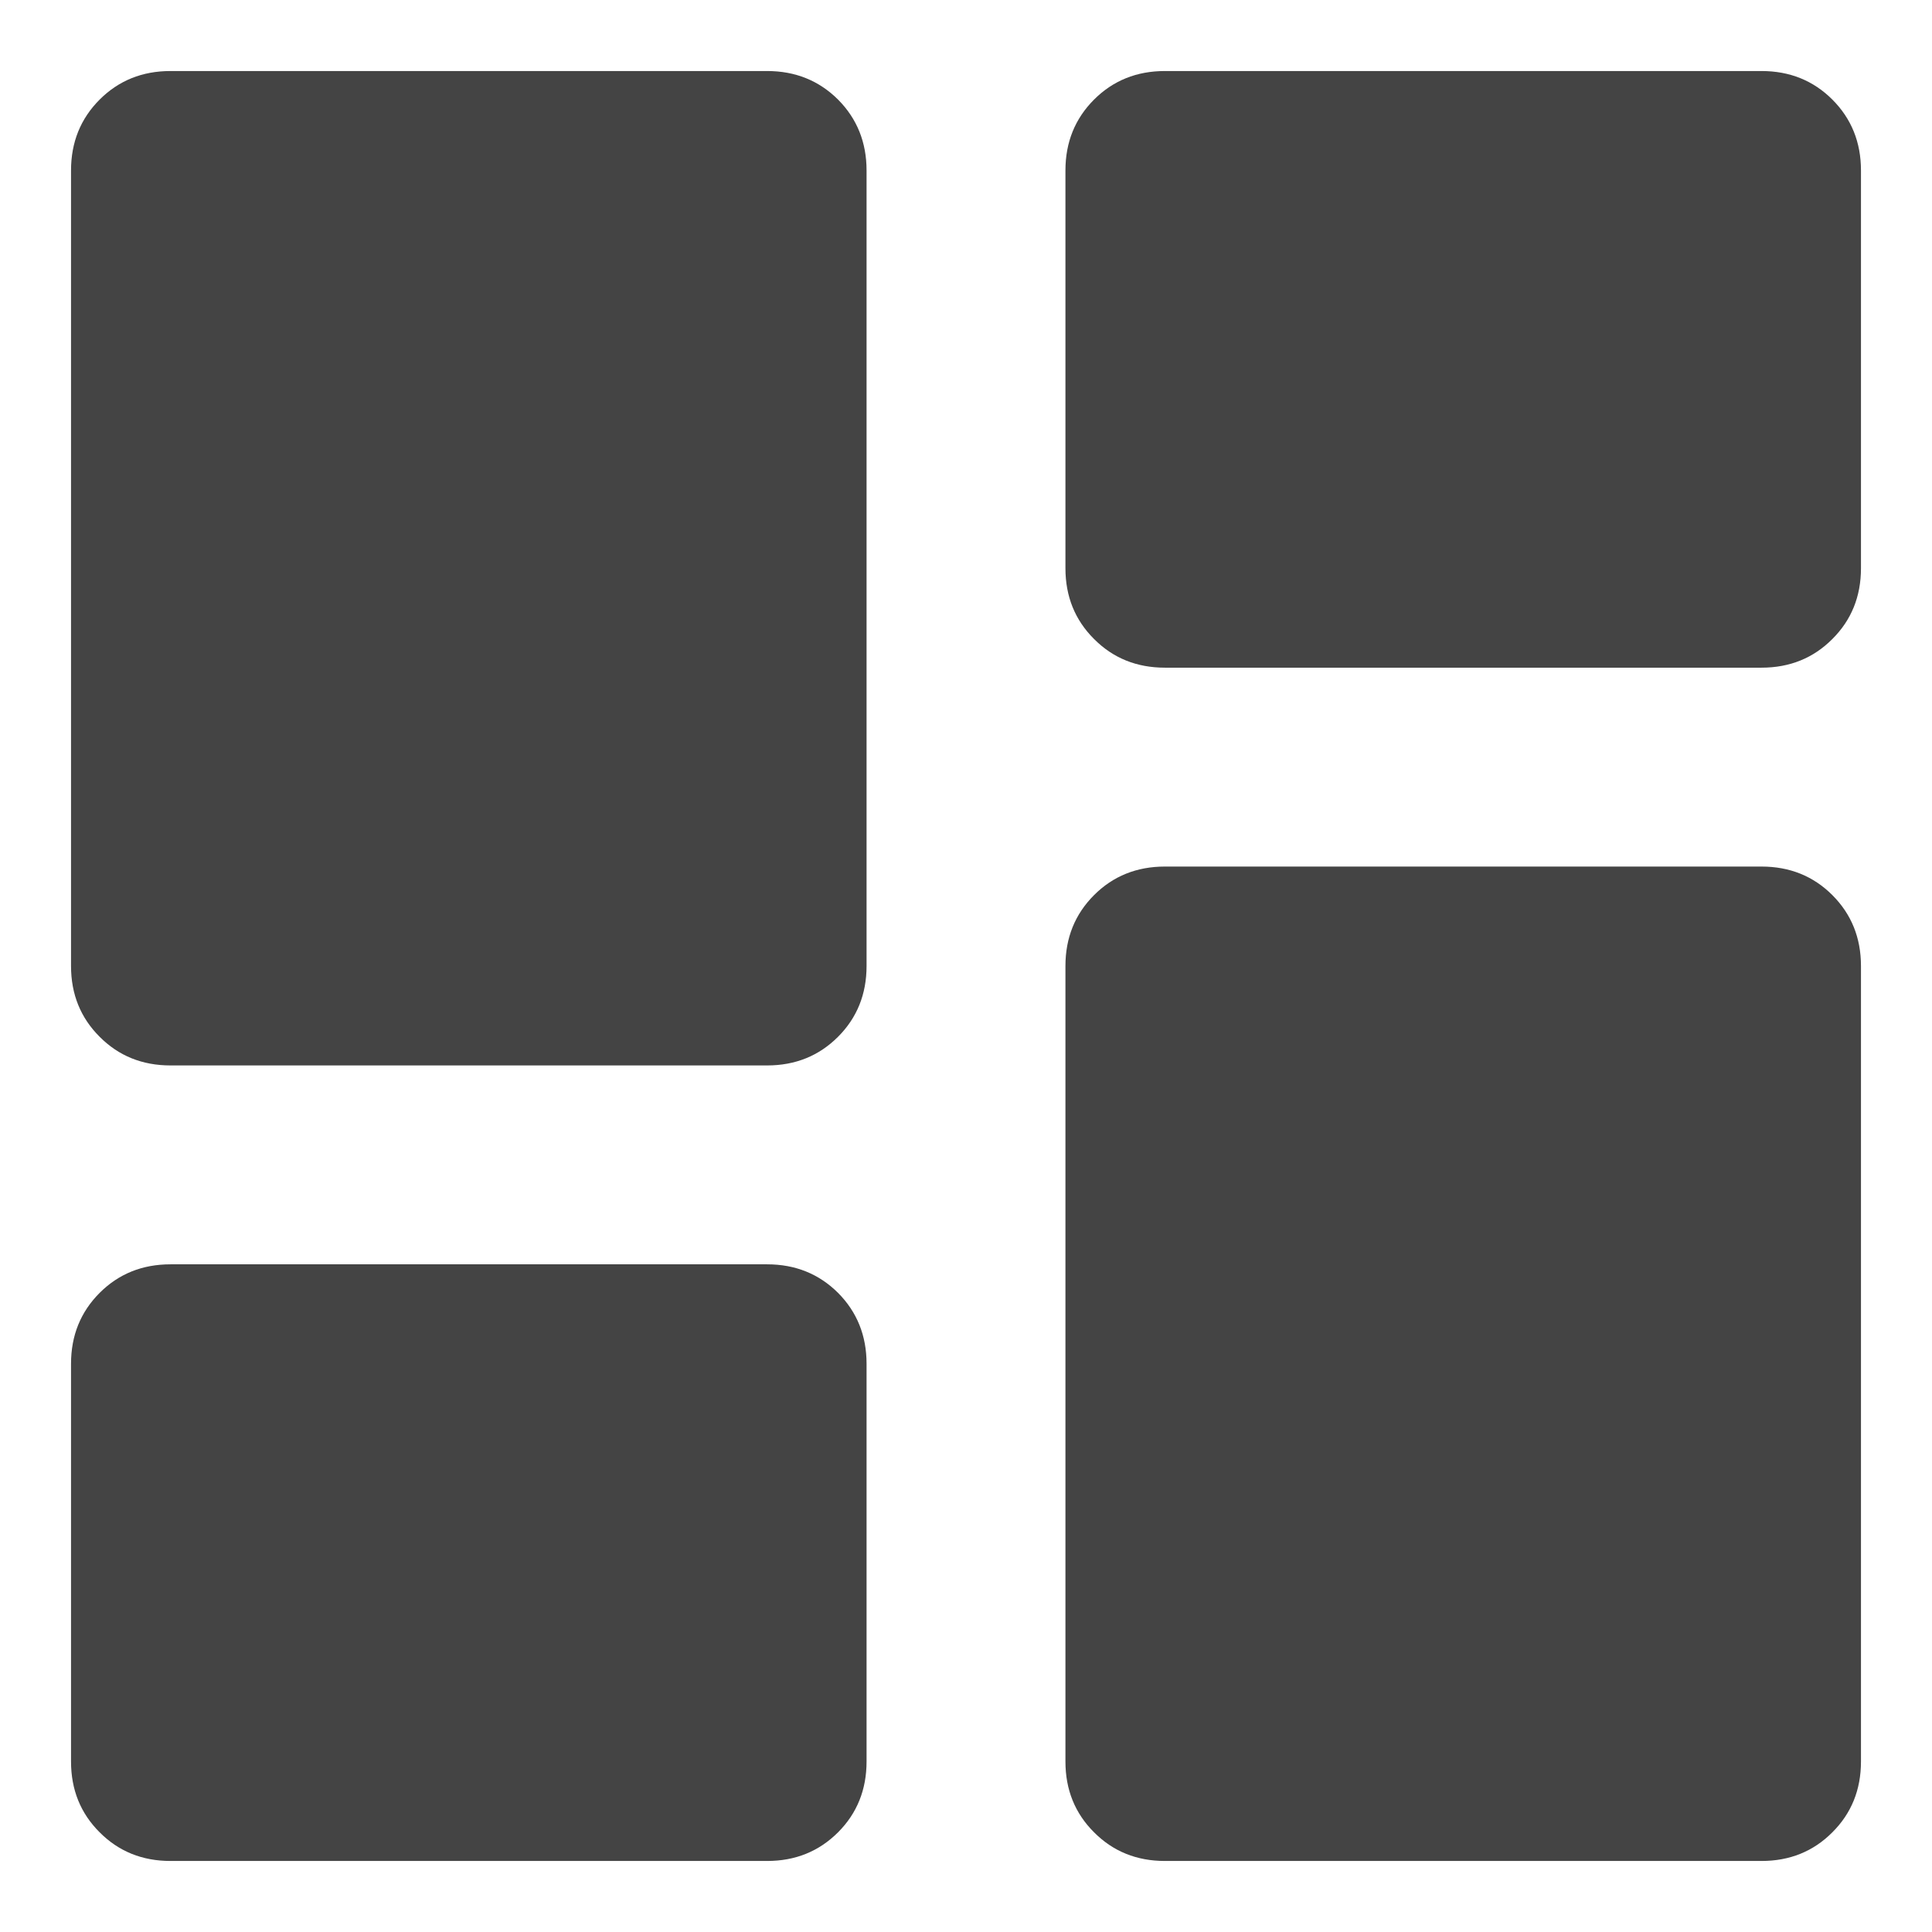
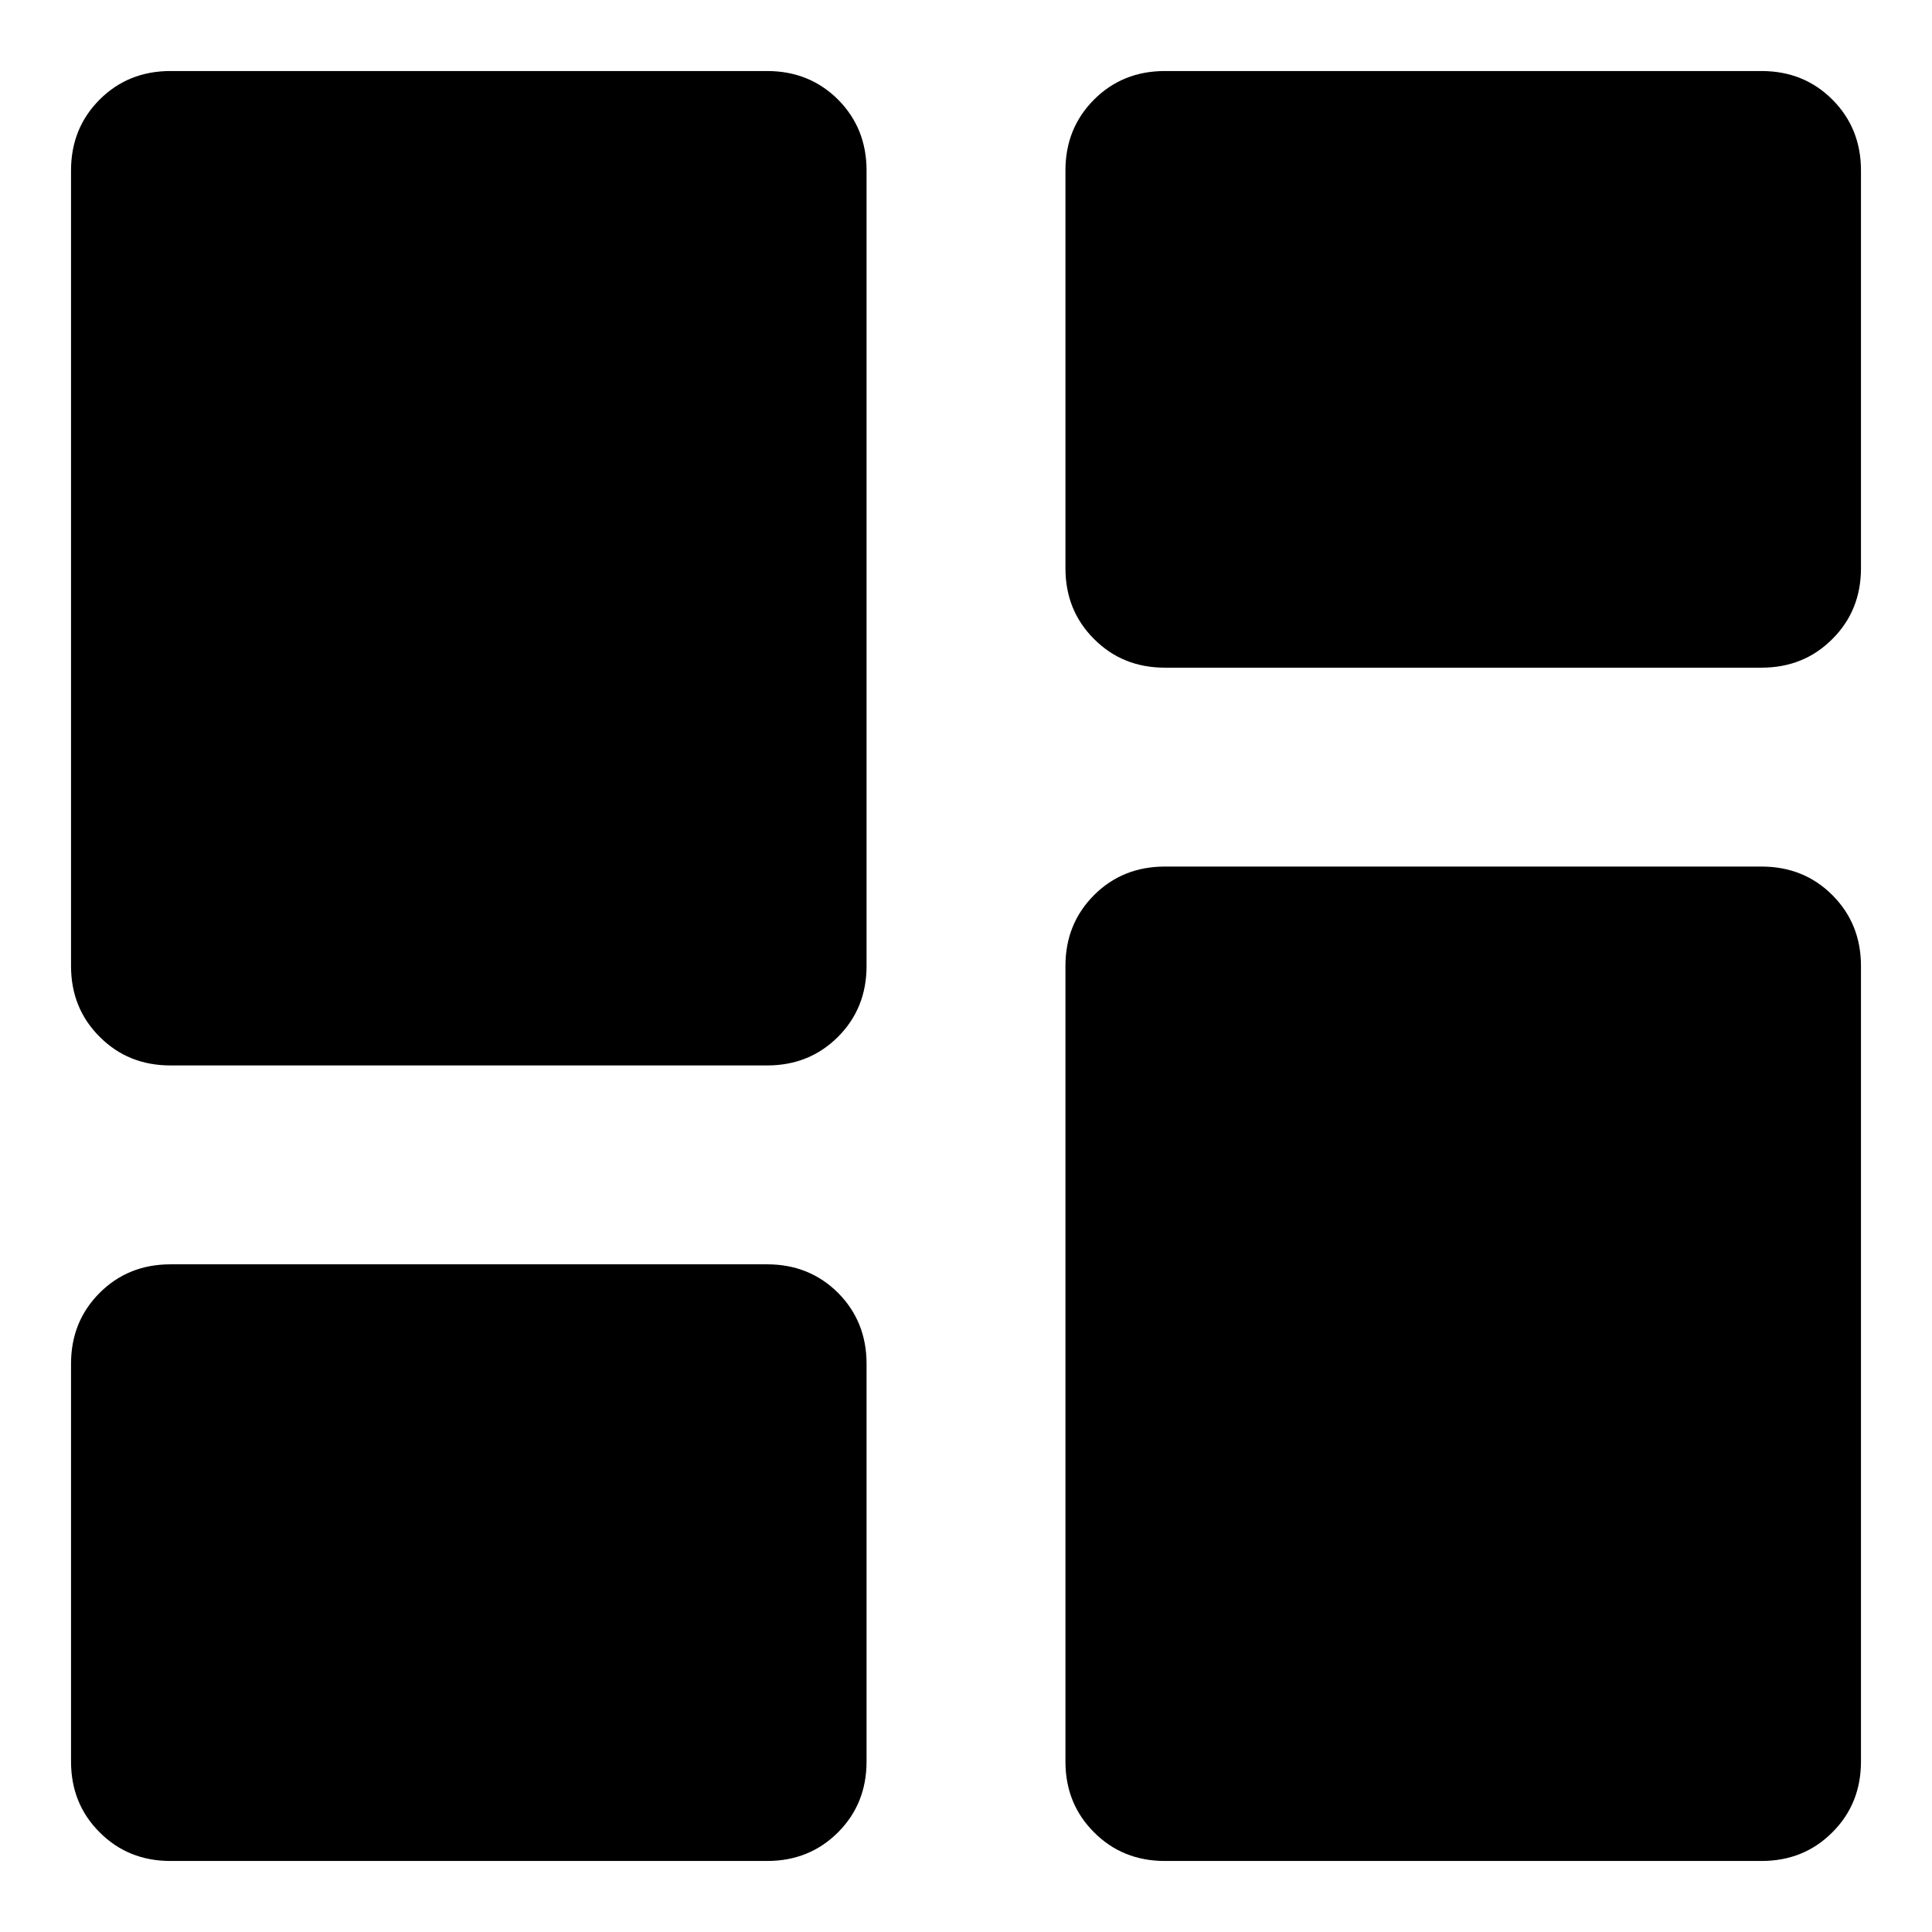
- <svg xmlns="http://www.w3.org/2000/svg" width="17" height="17" viewBox="0 0 17 17" fill="none">
-   <path d="M9.375 5V1.5C9.375 1.252 9.459 1.044 9.627 0.876C9.794 0.709 10.002 0.625 10.25 0.625H15.5C15.748 0.625 15.956 0.709 16.123 0.876C16.291 1.044 16.375 1.252 16.375 1.5V5C16.375 5.248 16.291 5.456 16.123 5.623C15.956 5.791 15.748 5.875 15.5 5.875H10.25C10.002 5.875 9.794 5.791 9.627 5.623C9.459 5.456 9.375 5.248 9.375 5ZM0.625 8.5V1.5C0.625 1.252 0.709 1.044 0.877 0.876C1.044 0.709 1.252 0.625 1.5 0.625H6.75C6.998 0.625 7.206 0.709 7.374 0.876C7.541 1.044 7.625 1.252 7.625 1.5V8.5C7.625 8.748 7.541 8.956 7.374 9.123C7.206 9.291 6.998 9.375 6.75 9.375H1.5C1.252 9.375 1.044 9.291 0.877 9.123C0.709 8.956 0.625 8.748 0.625 8.5ZM9.375 15.5V8.5C9.375 8.252 9.459 8.044 9.627 7.876C9.794 7.709 10.002 7.625 10.25 7.625H15.5C15.748 7.625 15.956 7.709 16.123 7.876C16.291 8.044 16.375 8.252 16.375 8.5V15.5C16.375 15.748 16.291 15.956 16.123 16.123C15.956 16.291 15.748 16.375 15.5 16.375H10.25C10.002 16.375 9.794 16.291 9.627 16.123C9.459 15.956 9.375 15.748 9.375 15.5ZM0.625 15.5V12C0.625 11.752 0.709 11.544 0.877 11.376C1.044 11.209 1.252 11.125 1.5 11.125H6.75C6.998 11.125 7.206 11.209 7.374 11.376C7.541 11.544 7.625 11.752 7.625 12V15.5C7.625 15.748 7.541 15.956 7.374 16.123C7.206 16.291 6.998 16.375 6.75 16.375H1.5C1.252 16.375 1.044 16.291 0.877 16.123C0.709 15.956 0.625 15.748 0.625 15.5Z" fill="#444444" />
+ <svg xmlns="http://www.w3.org/2000/svg" width="17" height="17" viewBox="0 0 17 17">
+   <path d="M9.375 5V1.5C9.375 1.252 9.459 1.044 9.627 0.876C9.794 0.709 10.002 0.625 10.25 0.625H15.5C15.748 0.625 15.956 0.709 16.123 0.876C16.291 1.044 16.375 1.252 16.375 1.5V5C16.375 5.248 16.291 5.456 16.123 5.623C15.956 5.791 15.748 5.875 15.5 5.875H10.25C10.002 5.875 9.794 5.791 9.627 5.623C9.459 5.456 9.375 5.248 9.375 5ZM0.625 8.5V1.5C0.625 1.252 0.709 1.044 0.877 0.876C1.044 0.709 1.252 0.625 1.5 0.625H6.75C6.998 0.625 7.206 0.709 7.374 0.876C7.541 1.044 7.625 1.252 7.625 1.5V8.5C7.625 8.748 7.541 8.956 7.374 9.123C7.206 9.291 6.998 9.375 6.75 9.375H1.5C1.252 9.375 1.044 9.291 0.877 9.123C0.709 8.956 0.625 8.748 0.625 8.5ZM9.375 15.5V8.5C9.375 8.252 9.459 8.044 9.627 7.876C9.794 7.709 10.002 7.625 10.25 7.625H15.5C15.748 7.625 15.956 7.709 16.123 7.876C16.291 8.044 16.375 8.252 16.375 8.5V15.5C16.375 15.748 16.291 15.956 16.123 16.123C15.956 16.291 15.748 16.375 15.5 16.375H10.25C10.002 16.375 9.794 16.291 9.627 16.123C9.459 15.956 9.375 15.748 9.375 15.5ZM0.625 15.5V12C0.625 11.752 0.709 11.544 0.877 11.376C1.044 11.209 1.252 11.125 1.5 11.125H6.75C6.998 11.125 7.206 11.209 7.374 11.376C7.541 11.544 7.625 11.752 7.625 12V15.5C7.625 15.748 7.541 15.956 7.374 16.123C7.206 16.291 6.998 16.375 6.75 16.375H1.5C1.252 16.375 1.044 16.291 0.877 16.123C0.709 15.956 0.625 15.748 0.625 15.5Z" />
</svg>
